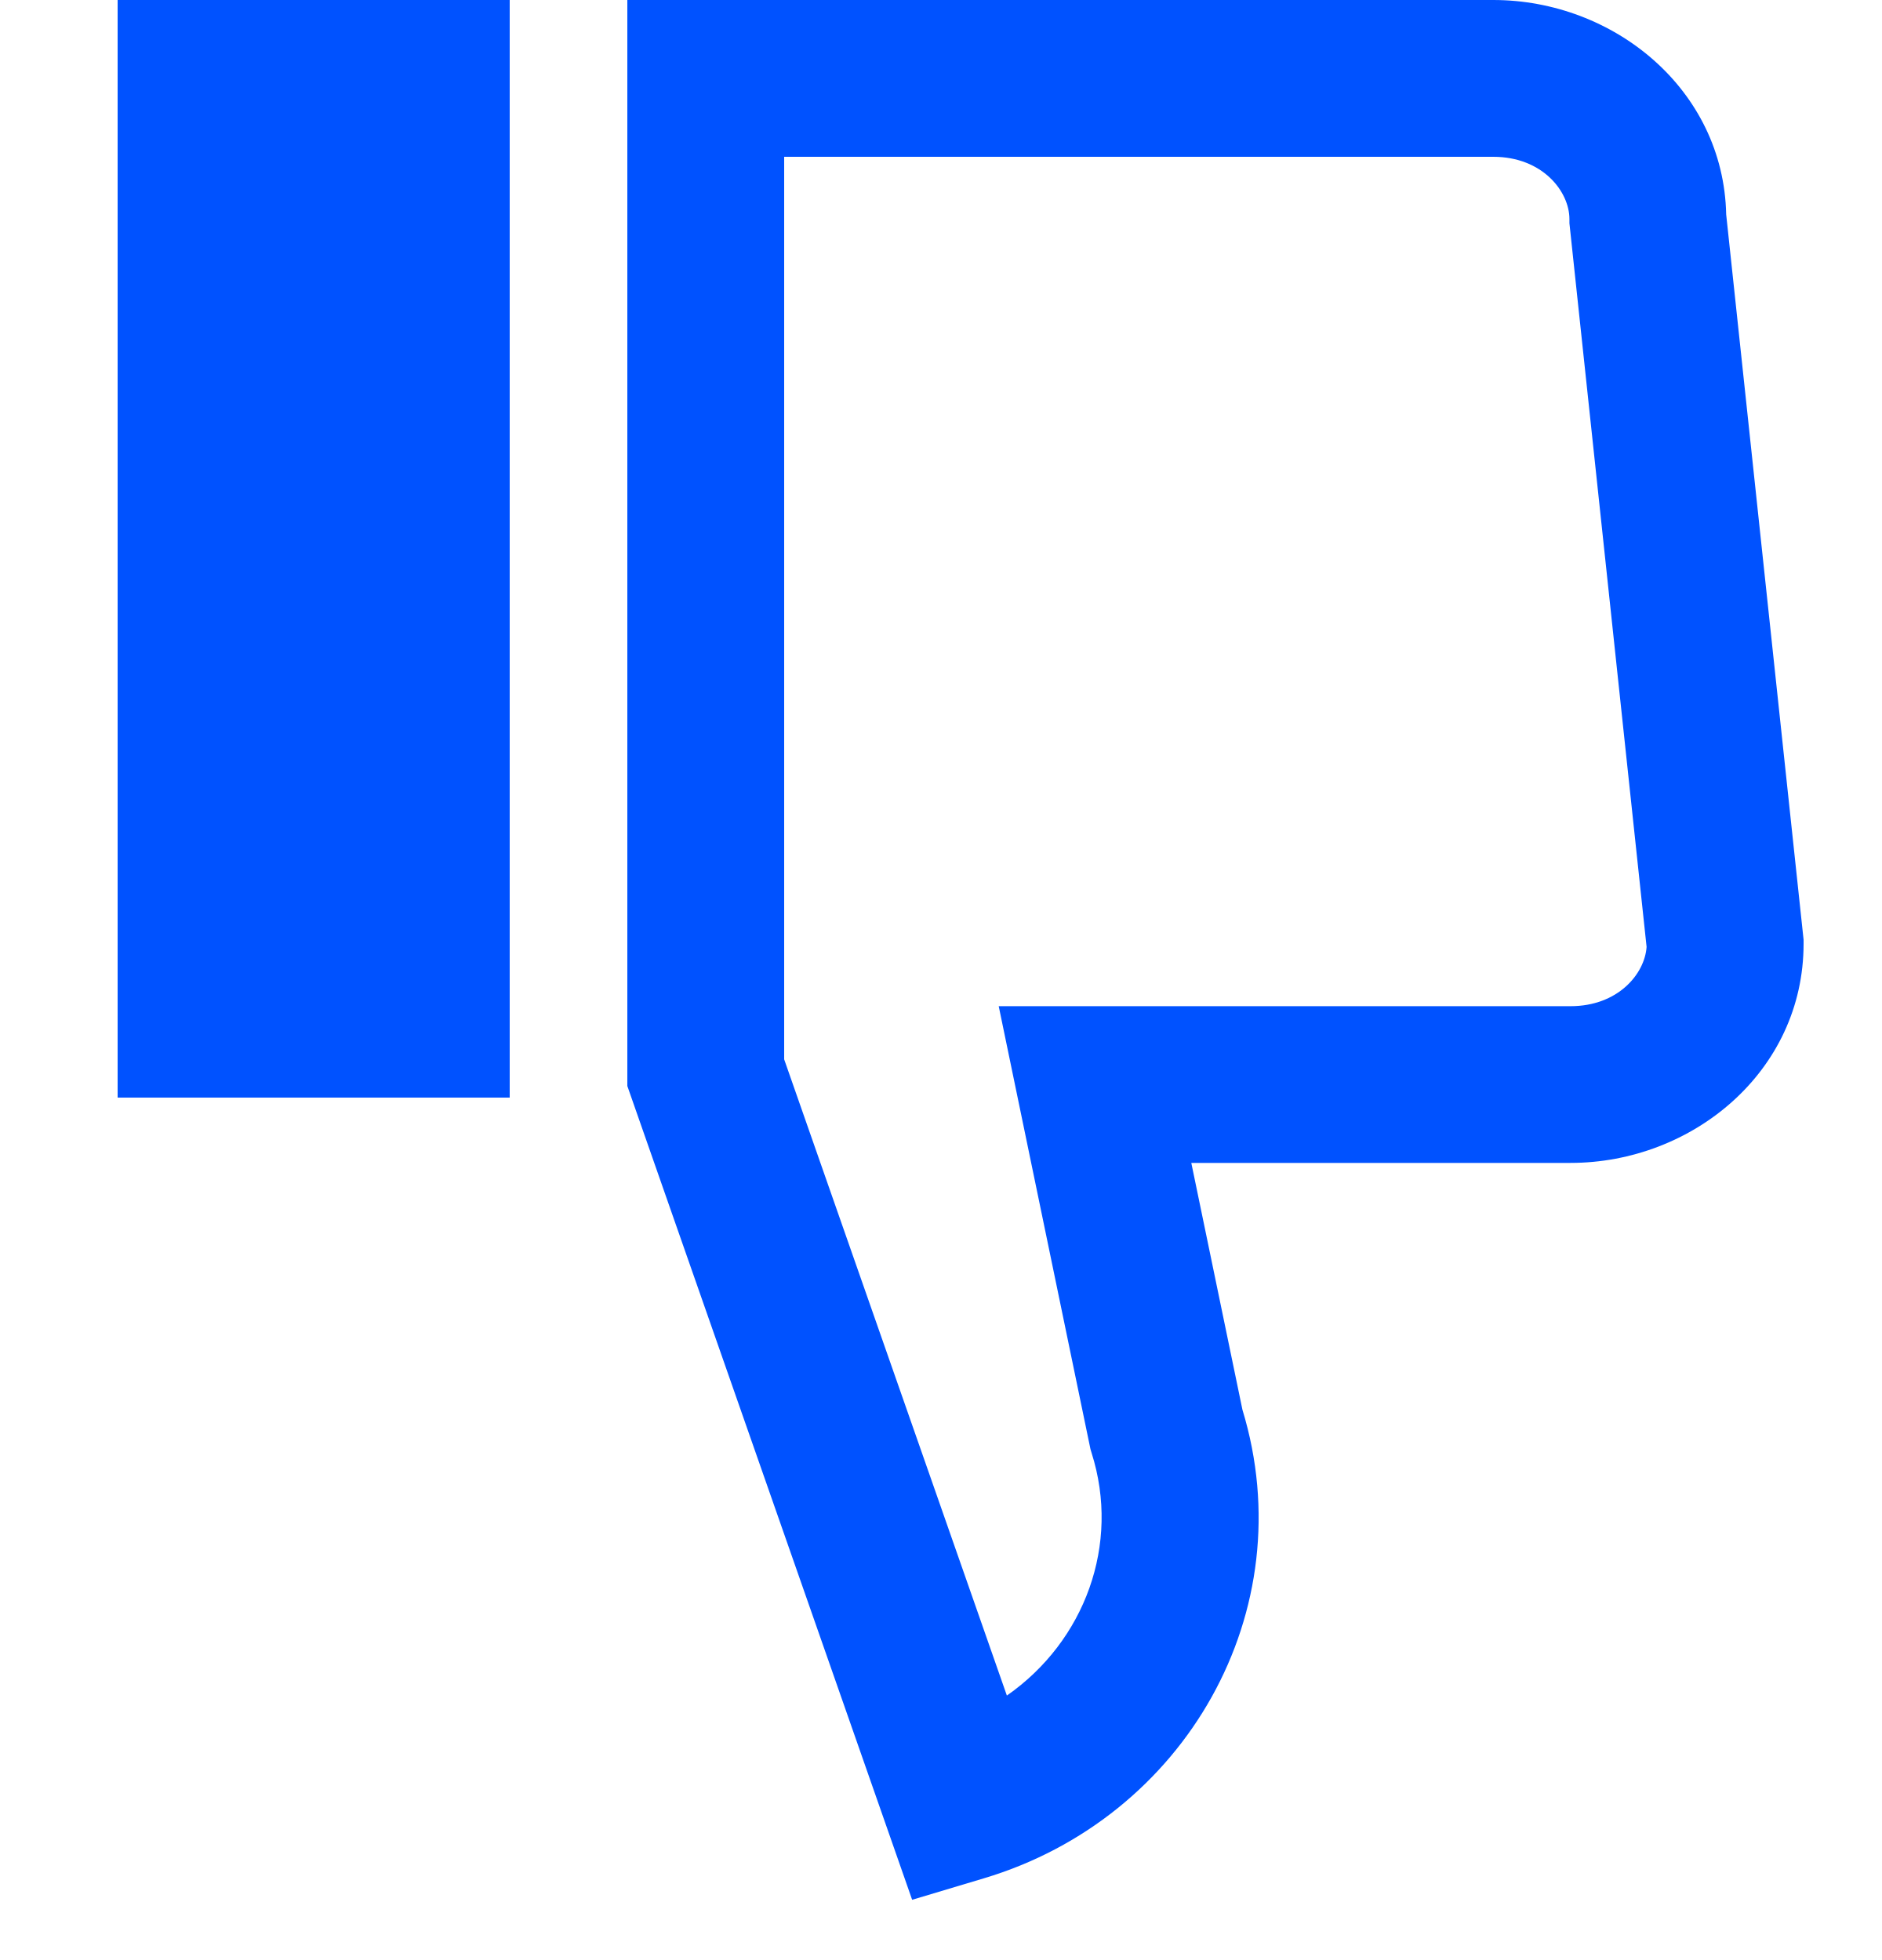
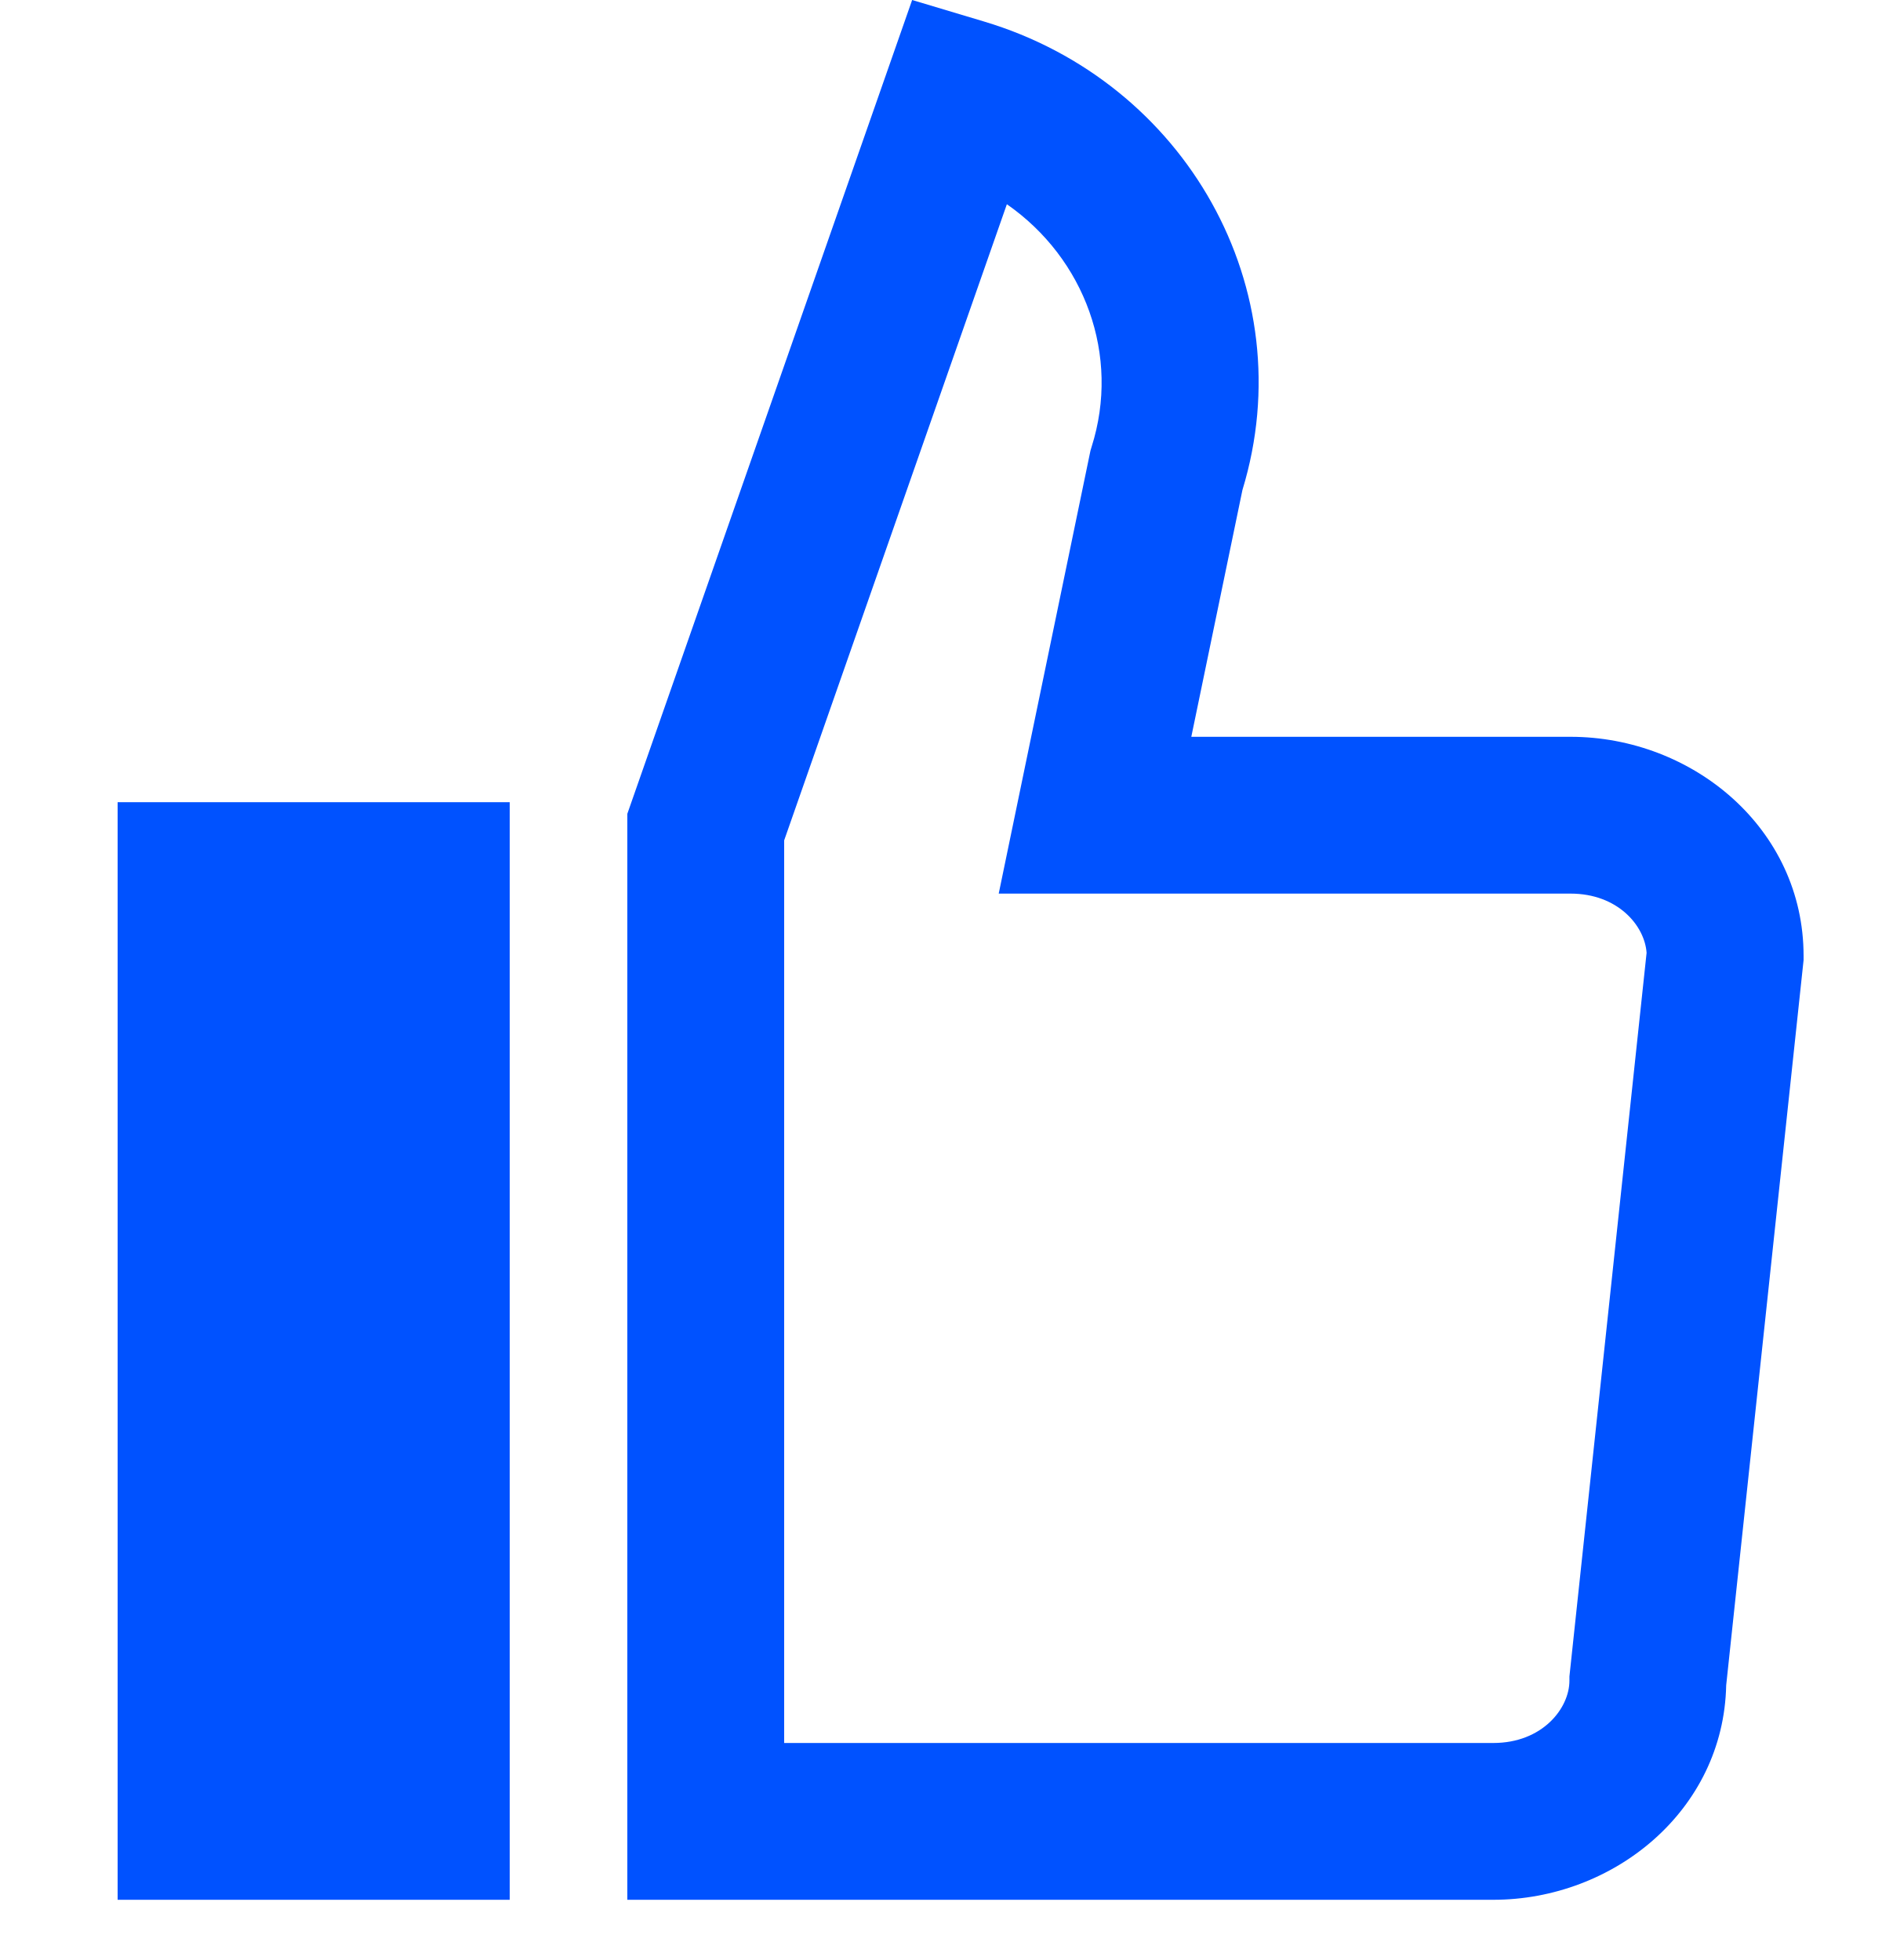
<svg xmlns="http://www.w3.org/2000/svg" fill="none" viewBox="0 0 24 25">
-   <path fill="#0052FF" fill-rule="evenodd" d="m12.547 23.958-.915.274L8 13.852V0h11.043c1.532 0 2.937 1.137 2.97 2.736l.987 9.25v.052c0 1.63-1.42 2.795-2.972 2.795h-4.836l.652 3.148c.782 2.566-.727 5.209-3.297 5.977ZM10 13.512l2.84 8.115c.995-.694 1.45-1.93 1.081-3.093l-.015-.05-1.17-5.65h7.292c.604 0 .946-.41.97-.756l-.984-9.23v-.053c0-.353-.344-.795-.971-.795H10v11.512Z" clip-rule="evenodd" />
-   <path fill="#0052FF" d="M6.5 14h-5V0h5v14Z" />
+   <path fill="#0052FF" d="M12.547.274 11.632 0 8 10.38v13.852h11.043c1.532 0 2.937-1.137 2.97-2.736l.987-9.25v-.053c0-1.63-1.42-2.795-2.972-2.795h-4.836l.652-3.148c.782-2.565-.727-5.208-3.297-5.976ZM10 10.719l2.84-8.114c.995.693 1.45 1.93 1.081 3.093l-.015.05-1.17 5.65h7.292c.604 0 .946.41.97.755l-.984 9.23v.054c0 .352-.344.795-.971.795H10V10.719Zm-3.5-.487h-5v14h5v-14Z" />
</svg>
